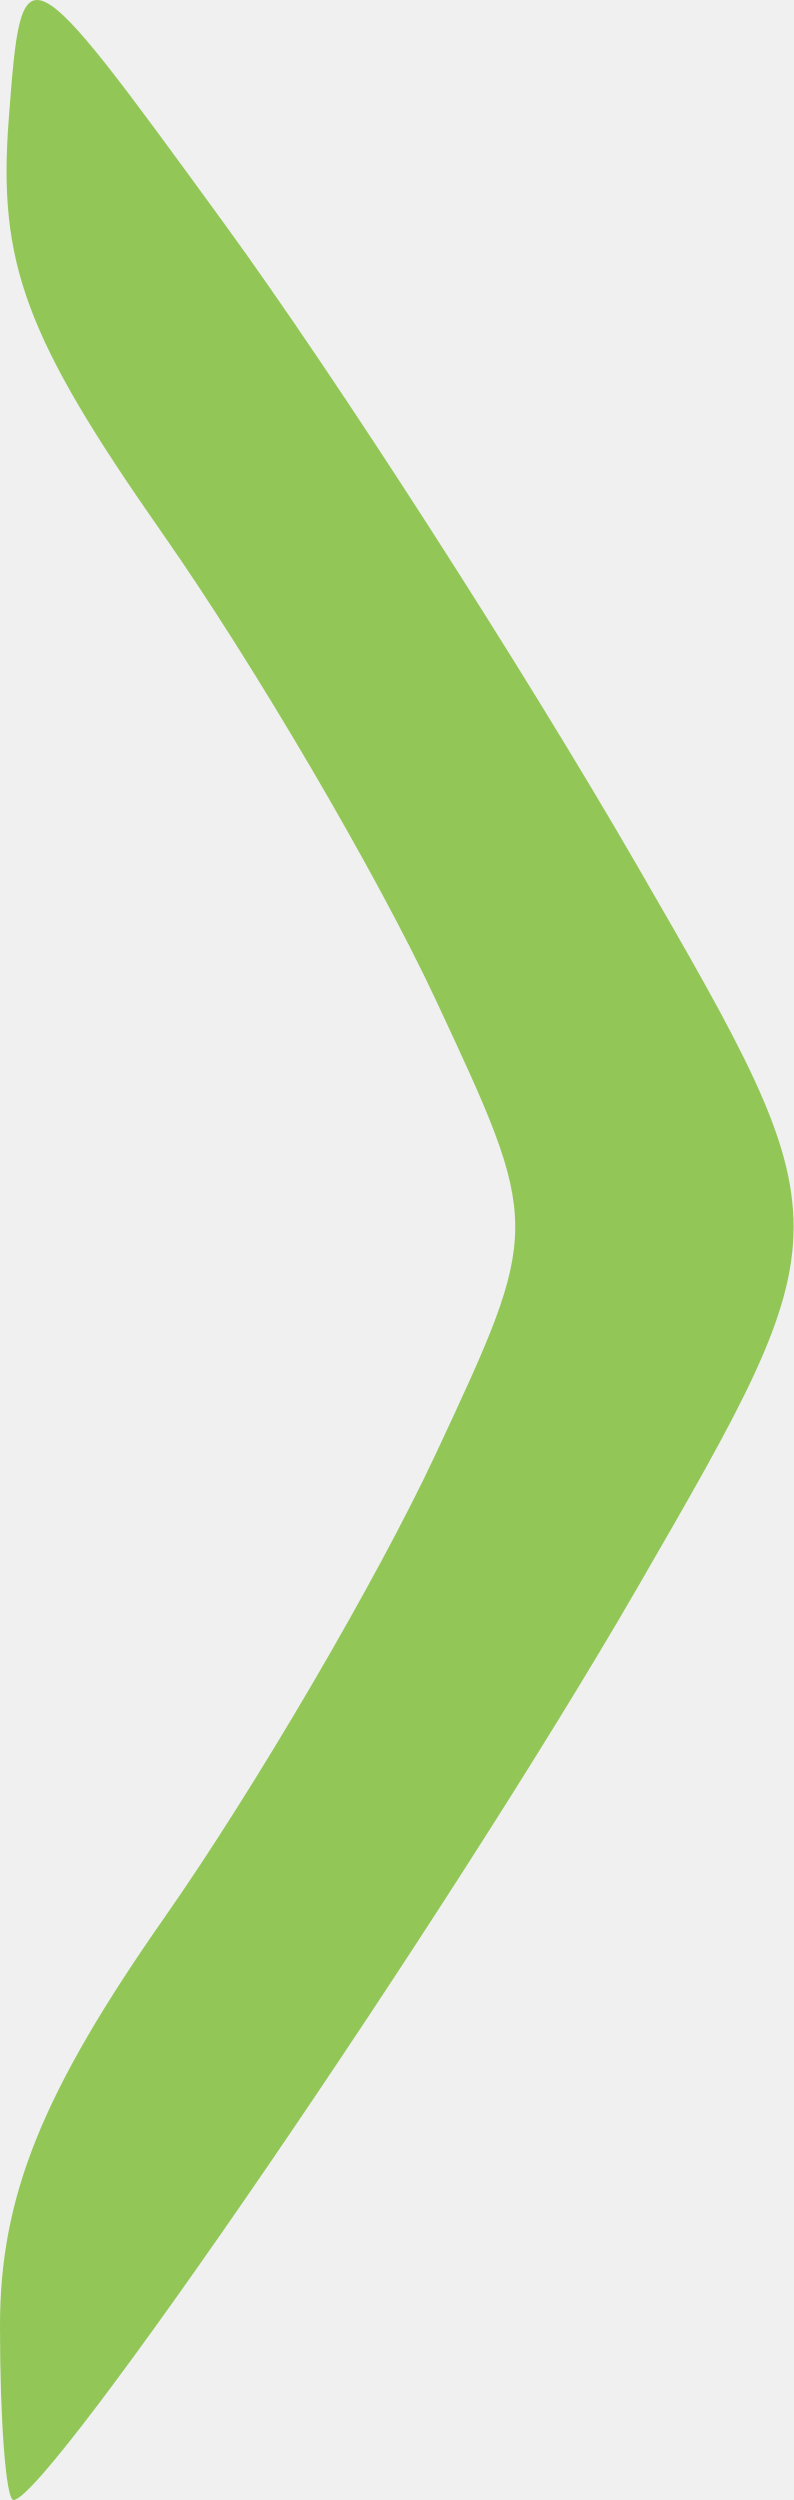
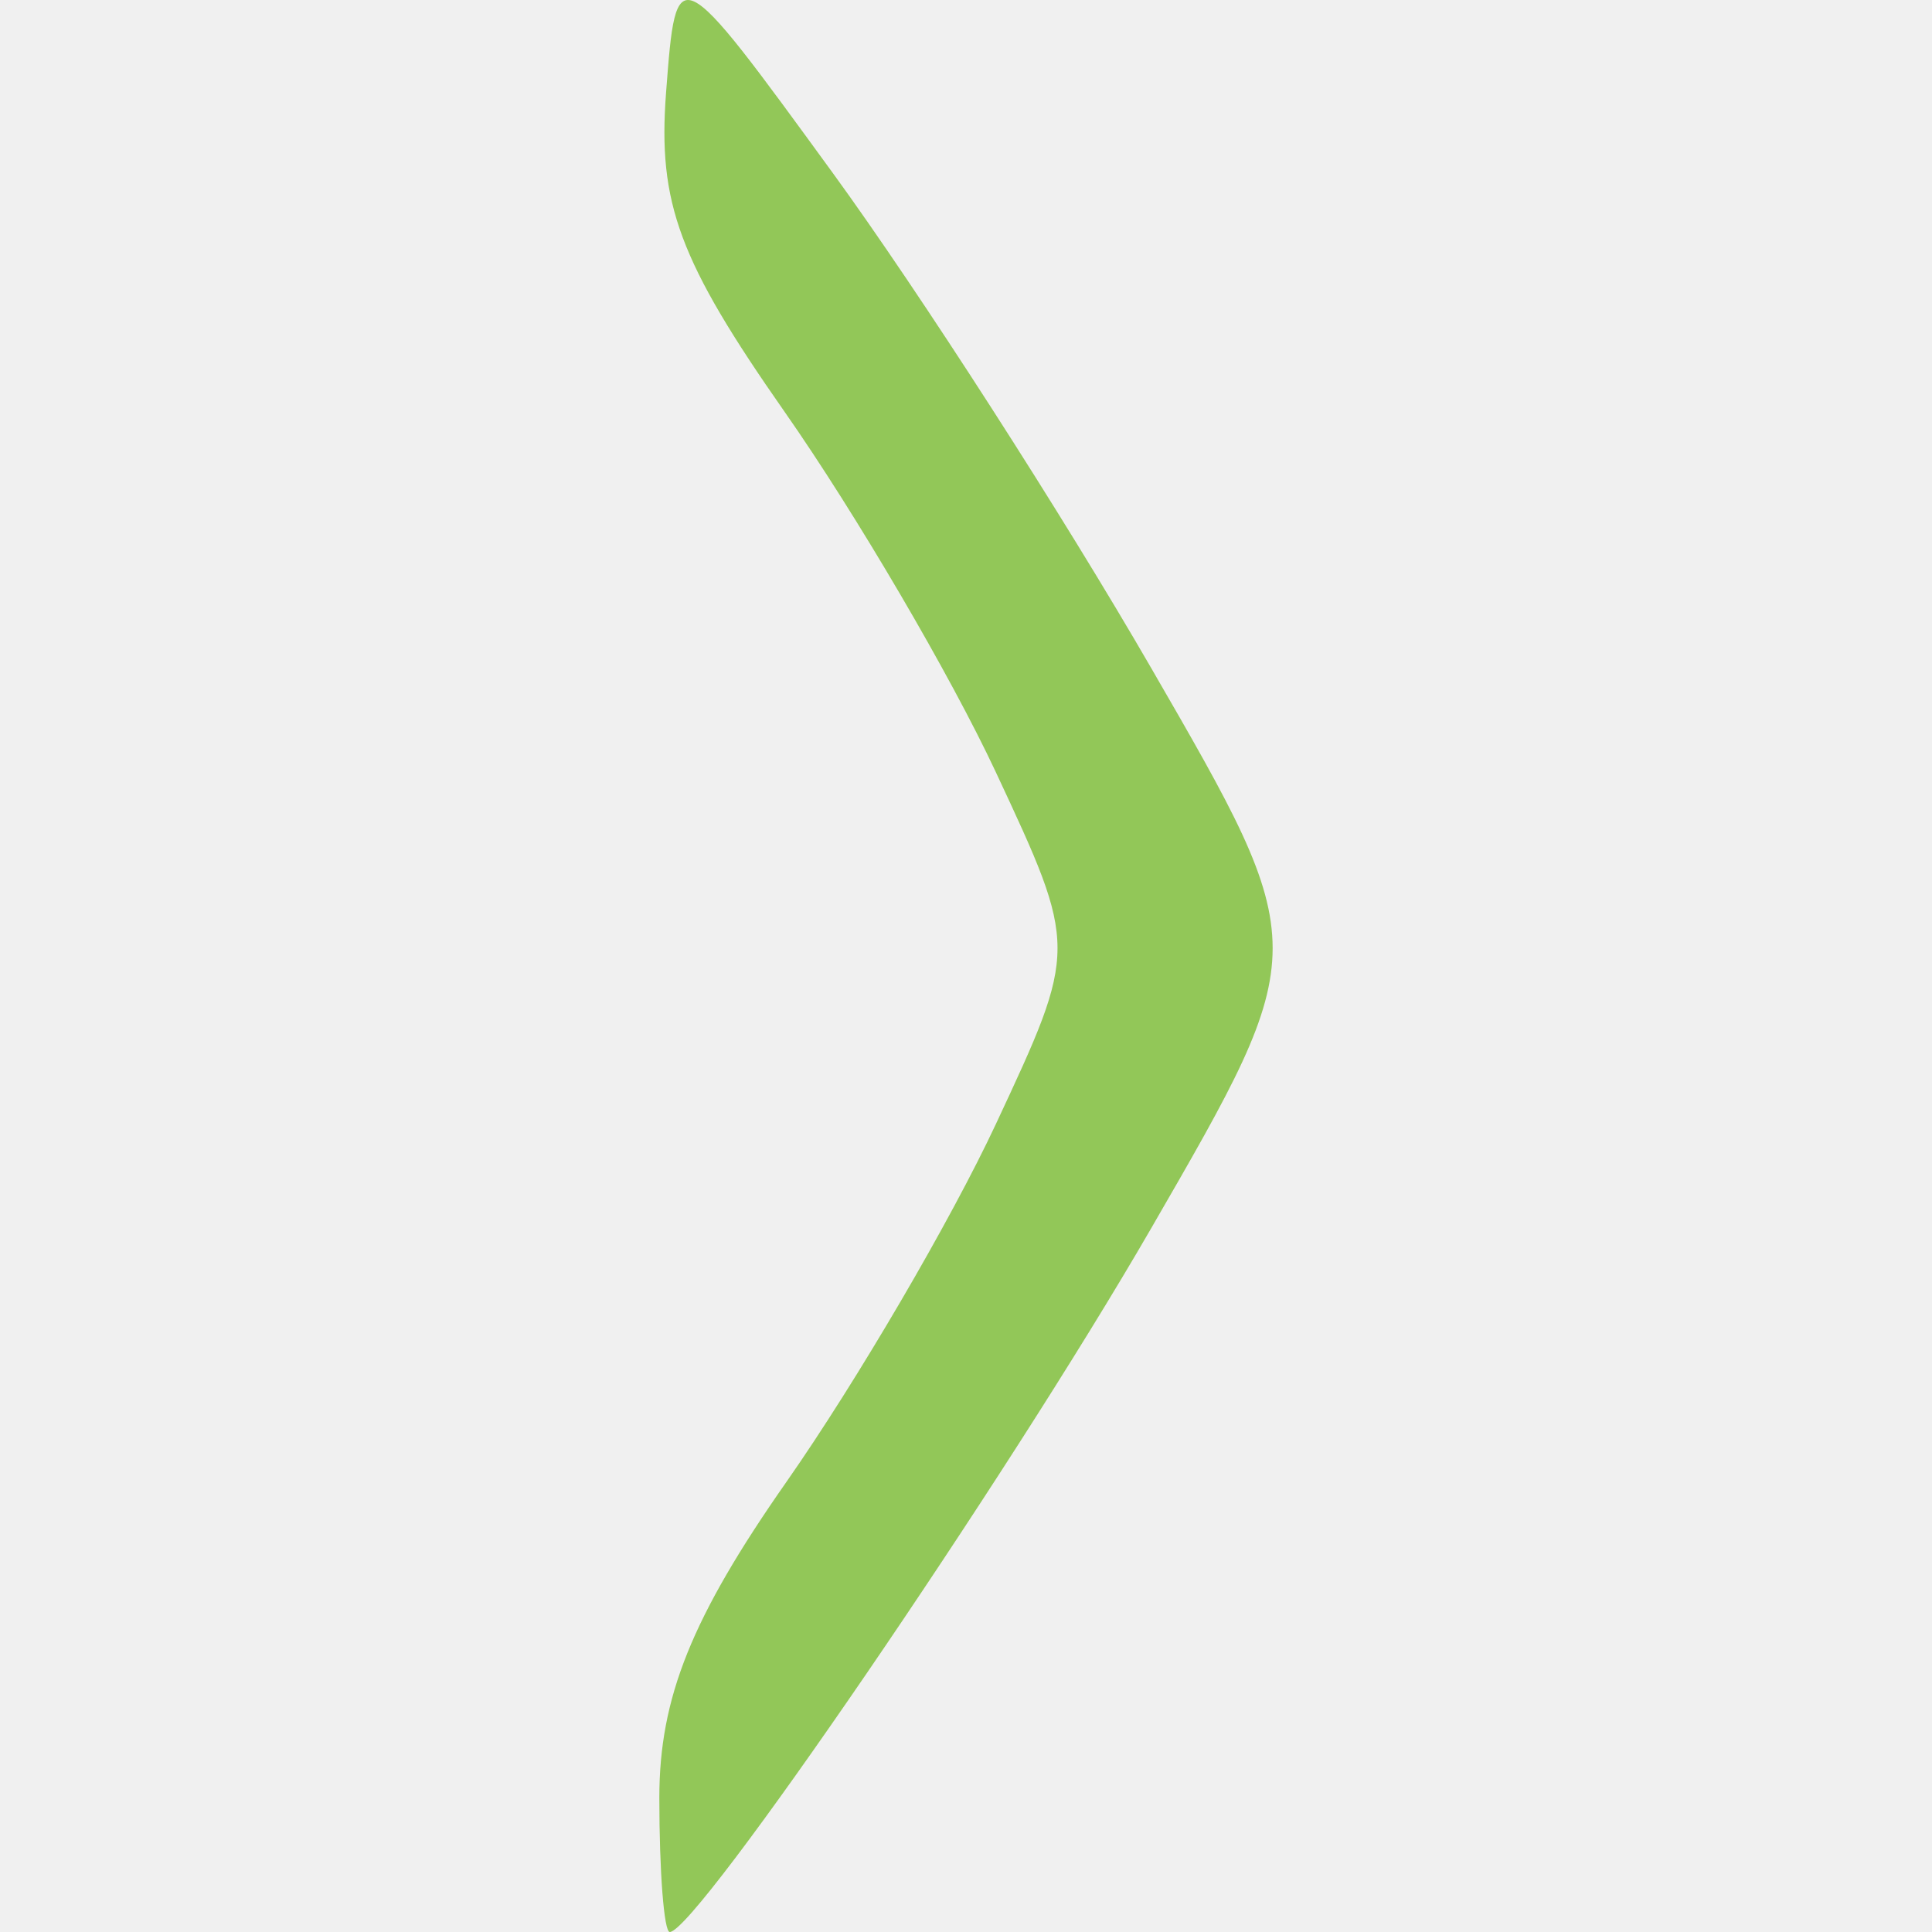
- <svg xmlns="http://www.w3.org/2000/svg" width="5.079" height="16" viewBox="0 0 5.079 16" fill="#FFFFFF" opacity="0.75" version="1.1" id="svg4">
+ <svg xmlns="http://www.w3.org/2000/svg" width="16" height="16" viewBox="0 0 16 16" fill="#FFFFFF" opacity="0.75" version="1.1" id="svg4">
  <defs id="defs8" />
-   <g id="g5088" transform="matrix(0.2809615,0,0,0.2809615,1.429966,-2.772657)" style="fill:#73ba25;fill-opacity:1">
+   <g id="g5088" transform="matrix(0.2809615,0,0,0.2809615,6.890367,-2.772657)" style="fill:#73ba25;fill-opacity:1">
    <path style="fill:#73ba25;fill-opacity:1" d="m -5.09,62.86 c 0,-2.951 0.952,-5.317 3.75,-9.317 2.062,-2.949 4.839,-7.694 6.171,-10.544 2.421,-5.183 2.421,-5.183 0,-10.366 -1.332,-2.851 -4.132,-7.629 -6.223,-10.618 -3.116,-4.454 -3.747,-6.152 -3.5,-9.41 0.302,-3.975 0.302,-3.975 4.919,2.368 2.539,3.489 6.763,10.055 9.385,14.593 4.768,8.25 4.768,8.25 0,16.5 -4.277,7.401 -13.409,20.75 -14.195,20.75 -0.169,0 -0.307,-1.78 -0.307,-3.956 z" id="path5096" />
  </g>
</svg>
